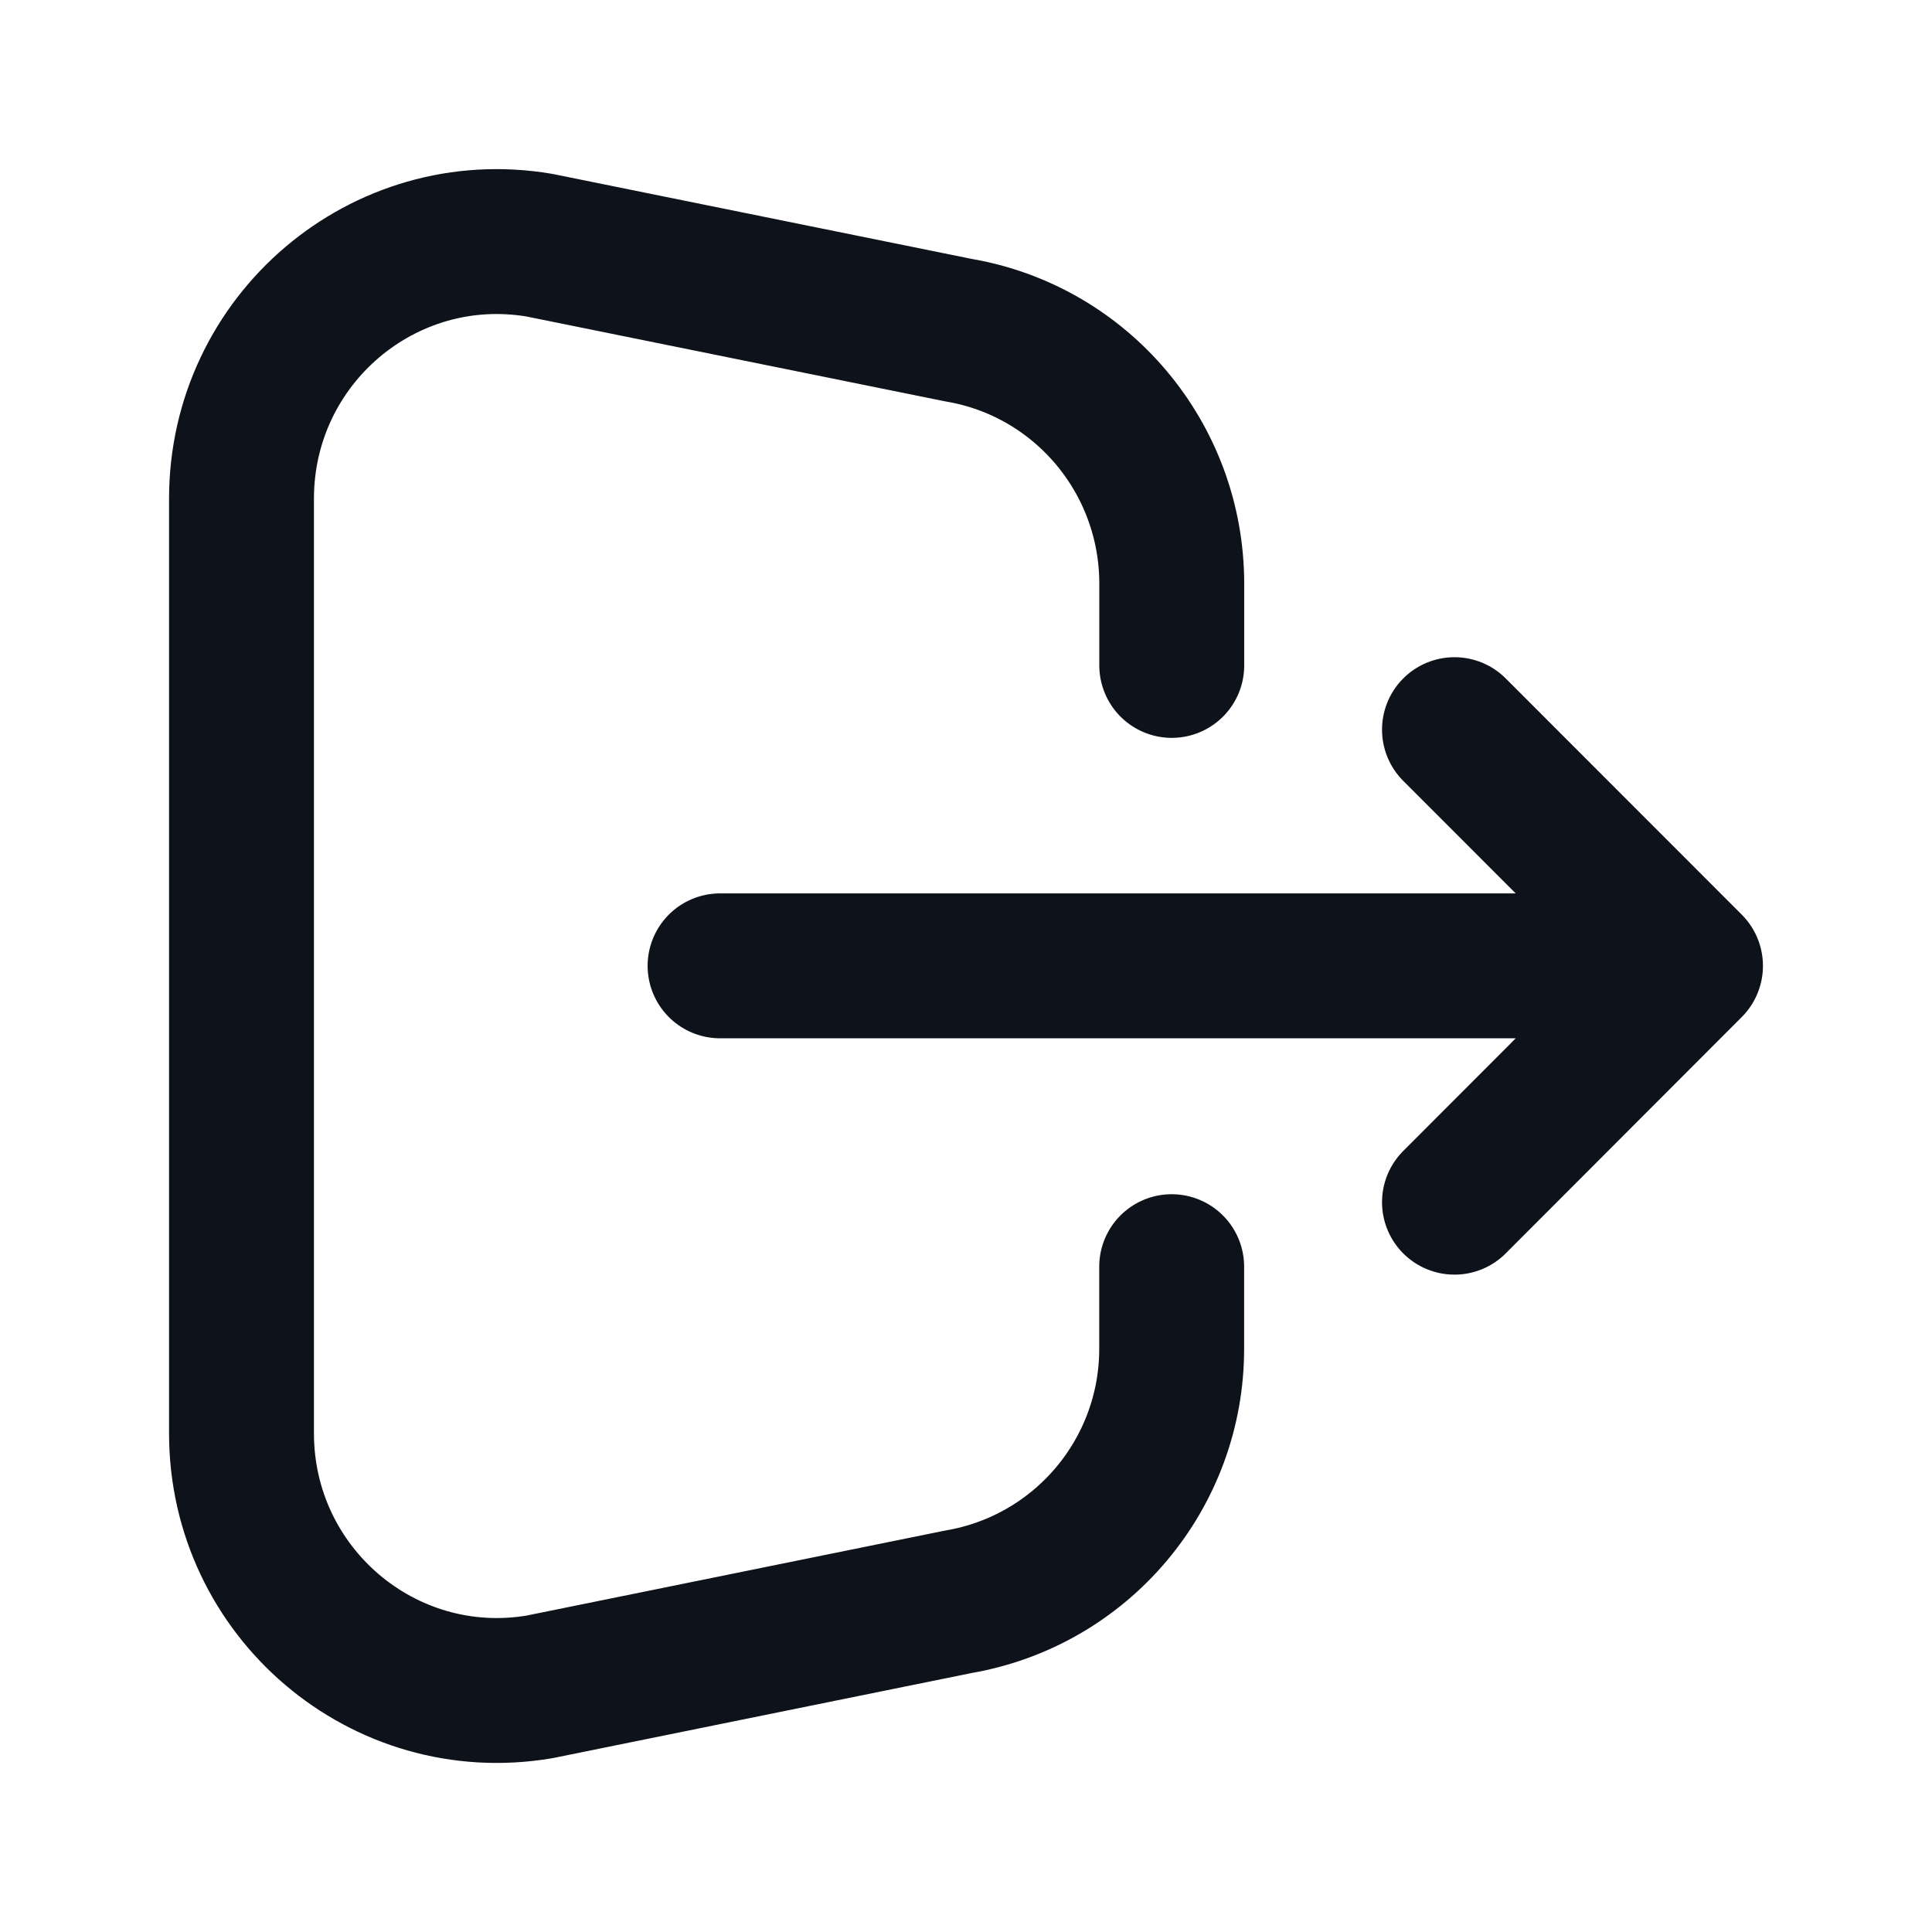
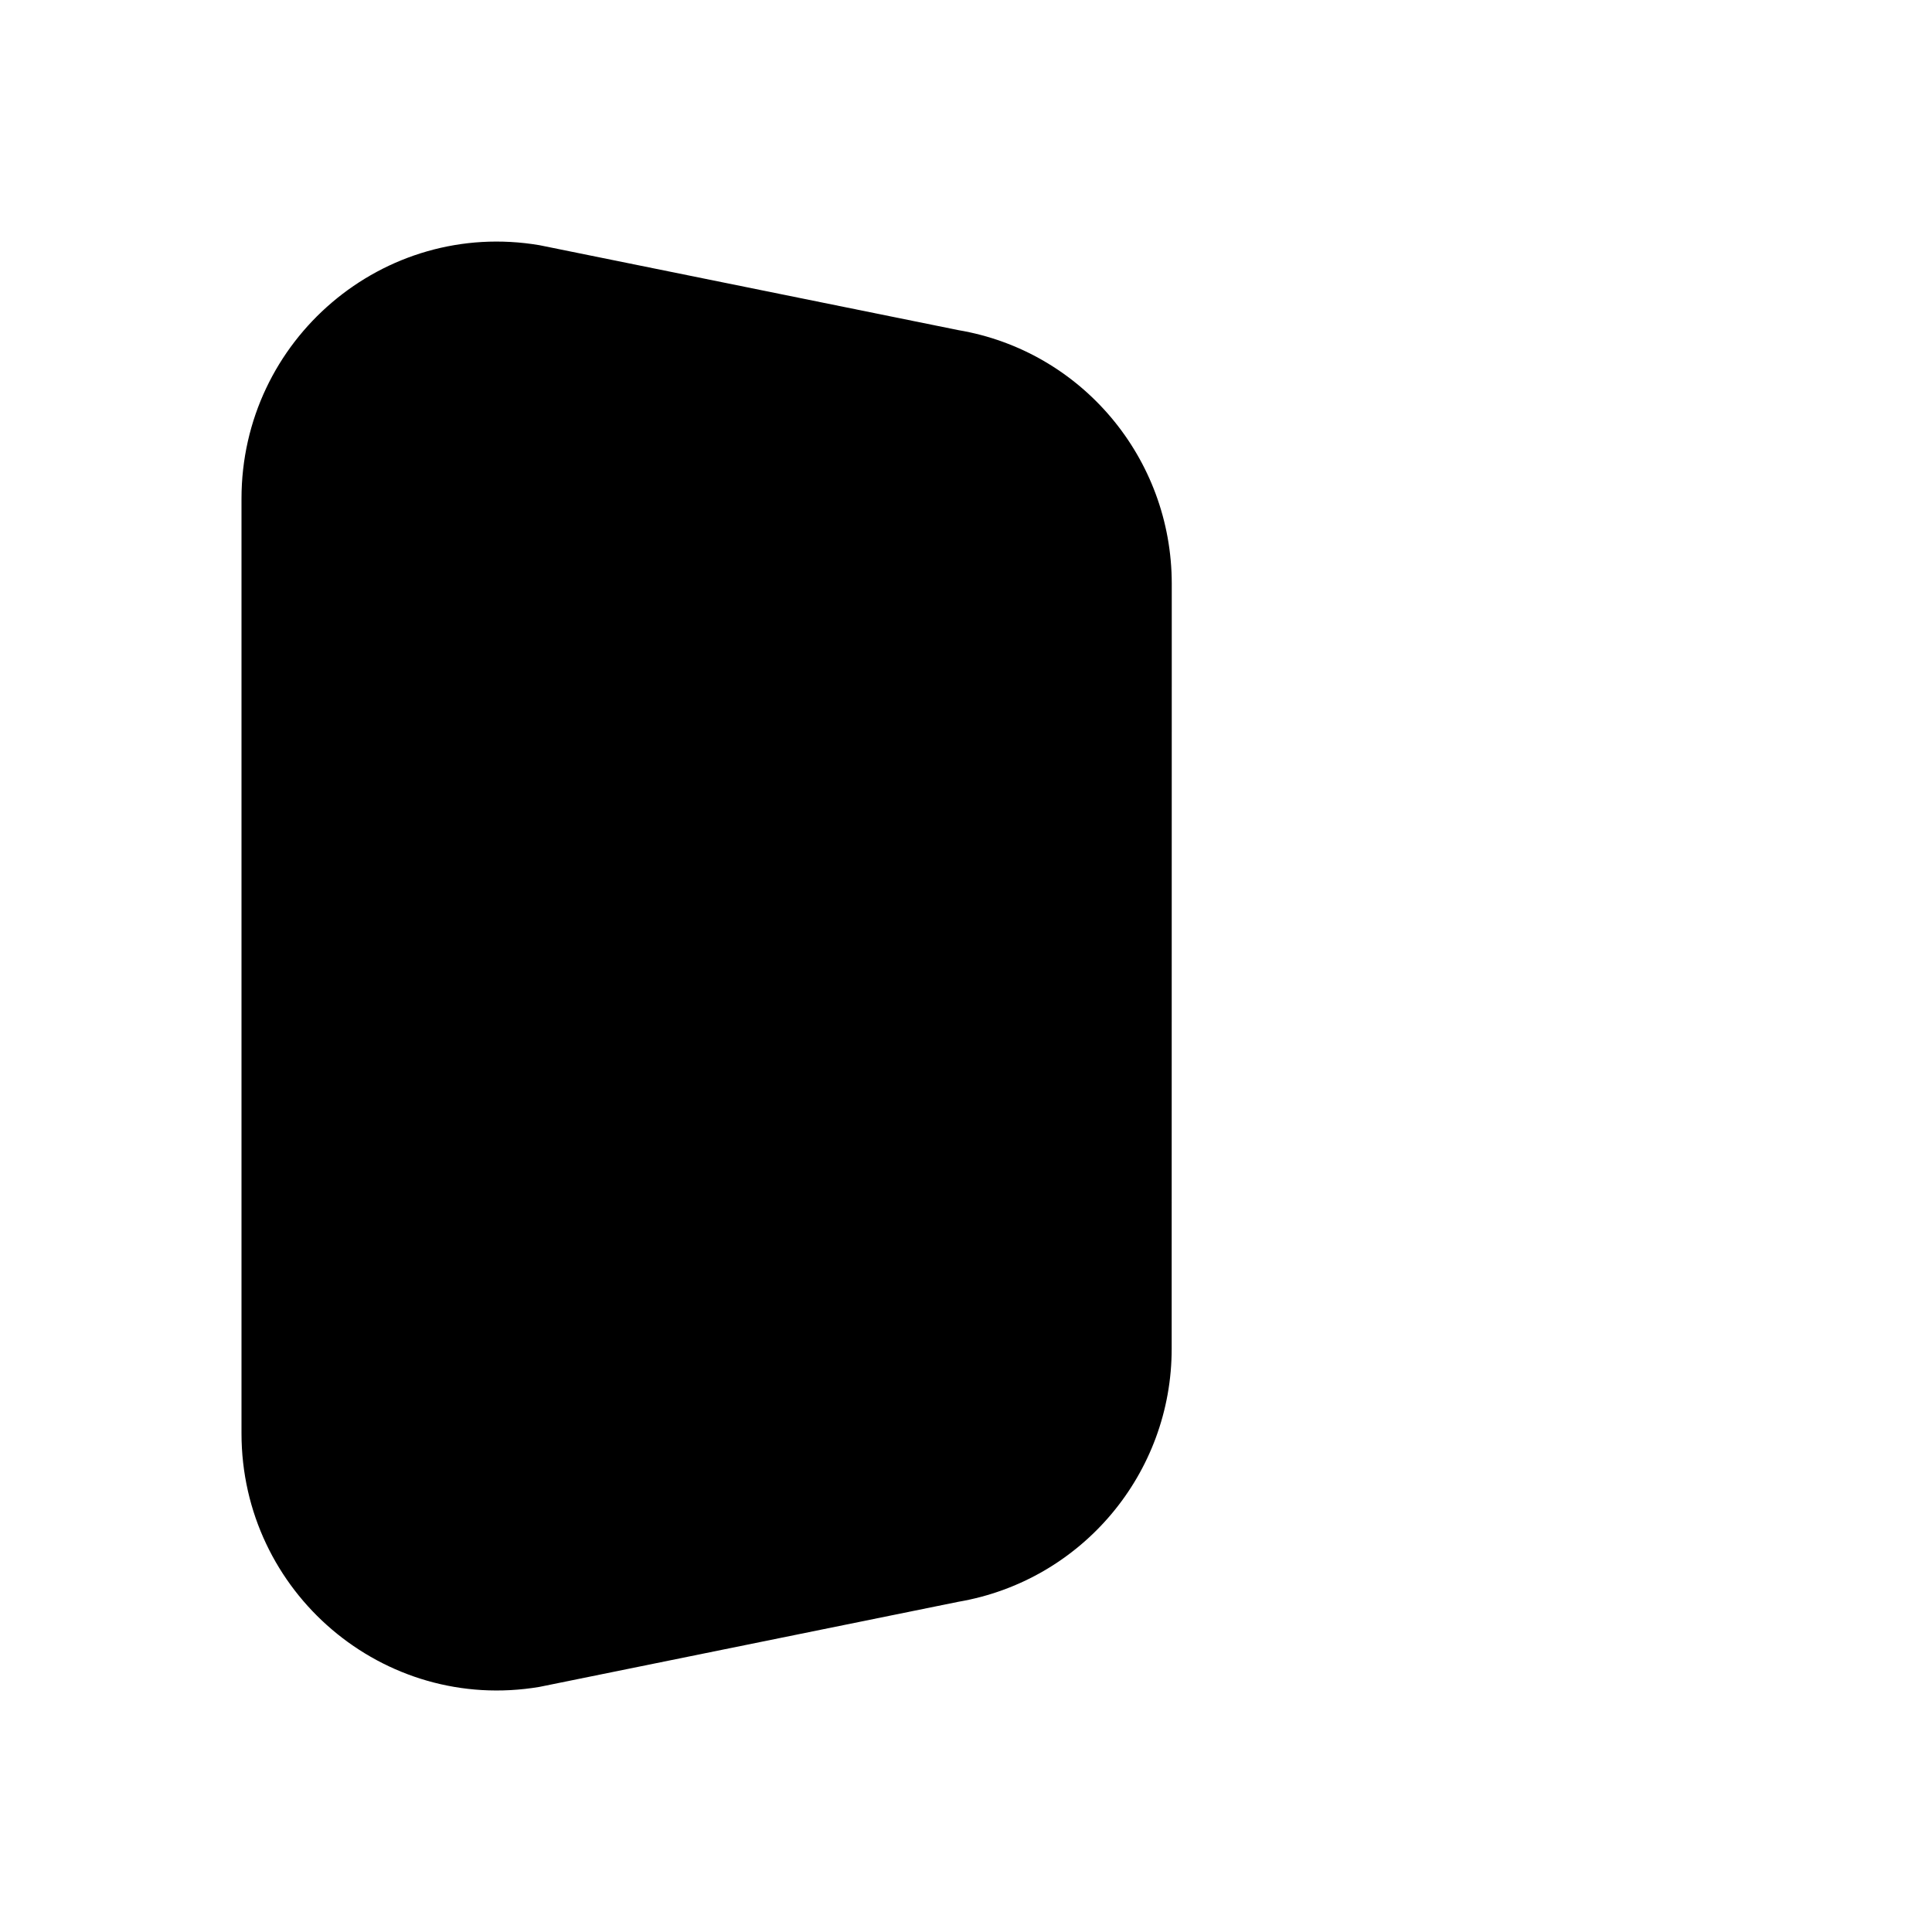
- <svg xmlns="http://www.w3.org/2000/svg" width="24" height="24" fill="none" viewBox="0 0 24 24">
-   <path stroke="#0E121B" stroke-linecap="round" stroke-linejoin="round" stroke-width="1.8" d="M21 11.998H8.945m12.055 0-2.932-2.934M21 11.998l-2.932 2.936M14.556 8.266V7.251c0-1.56-1.121-2.891-2.651-3.15L6.702 3.046C4.765 2.718 3 4.219 3 6.195v11.61c0 1.976 1.765 3.477 3.702 3.15l5.203-1.057a3.188 3.188 0 0 0 2.65-3.149v-1.014" />
+ <svg xmlns="http://www.w3.org/2000/svg" width="24" height="24" viewBox="0 0 24 24">
+   <path stroke-linecap="round" stroke-linejoin="round" stroke-width="1.8" d="M21 11.998H8.945m12.055 0-2.932-2.934M21 11.998l-2.932 2.936M14.556 8.266V7.251c0-1.56-1.121-2.891-2.651-3.15L6.702 3.046C4.765 2.718 3 4.219 3 6.195v11.61c0 1.976 1.765 3.477 3.702 3.15l5.203-1.057a3.188 3.188 0 0 0 2.65-3.149v-1.014" />
</svg>
